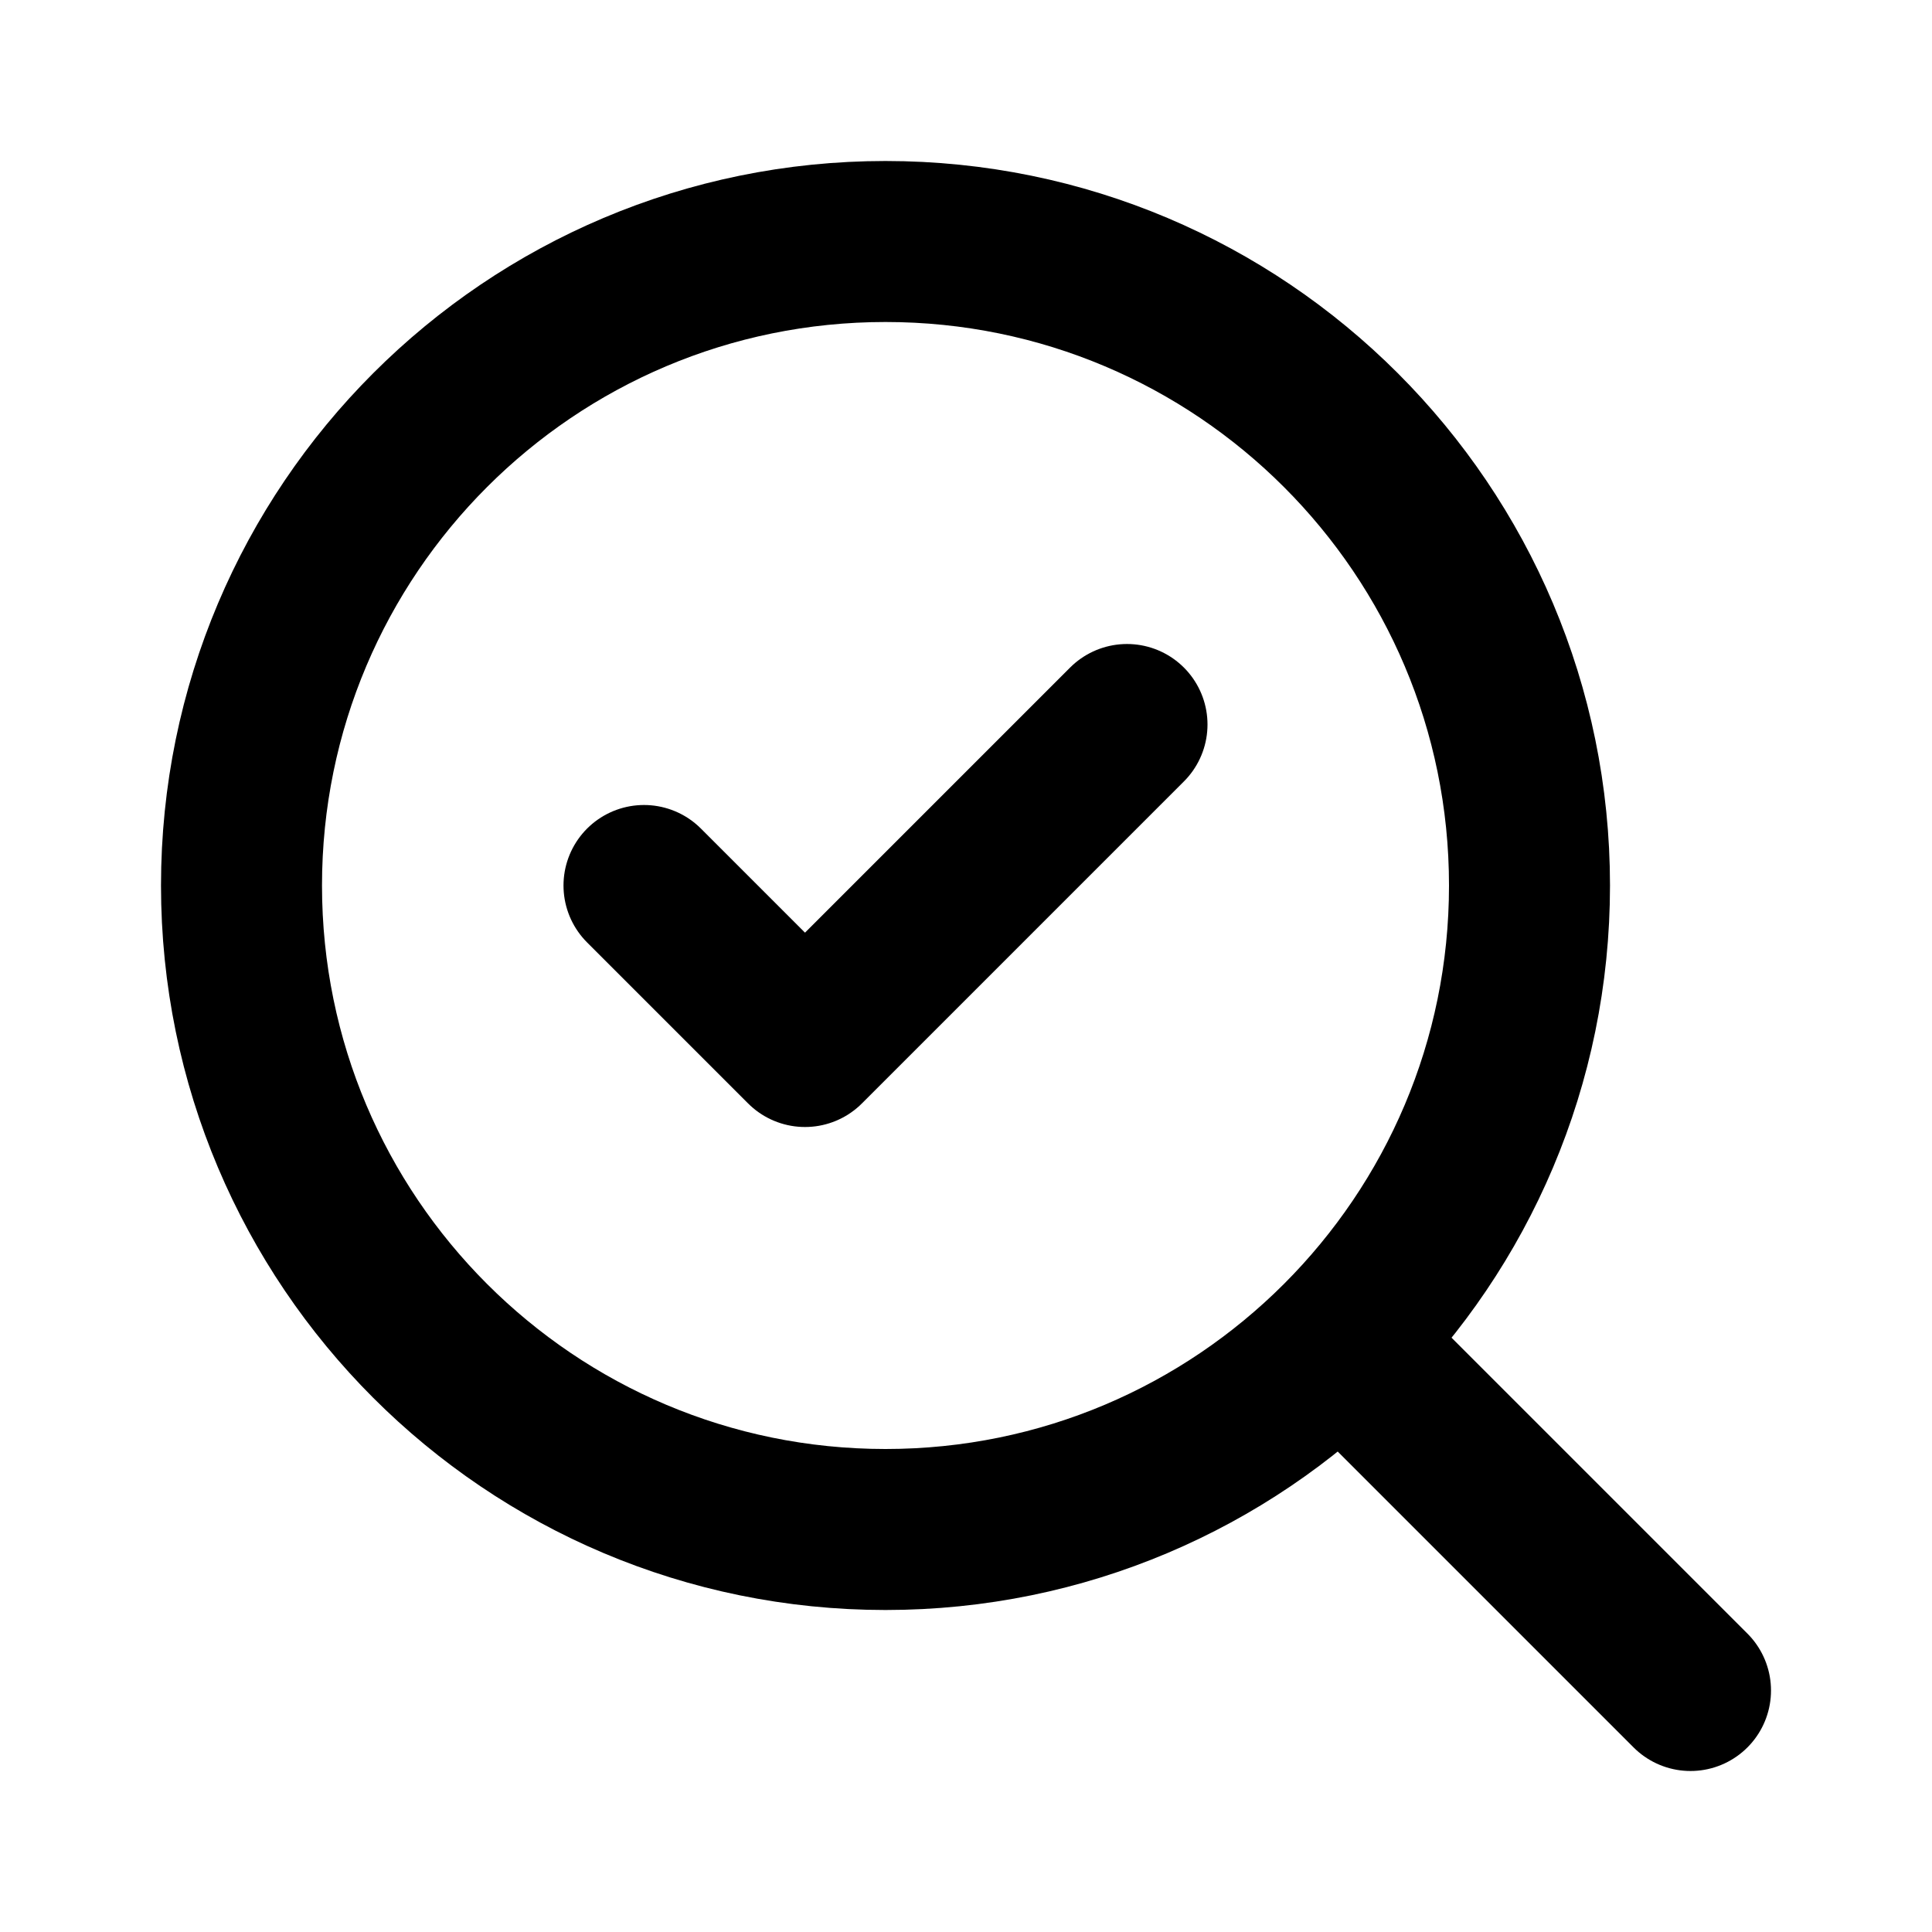
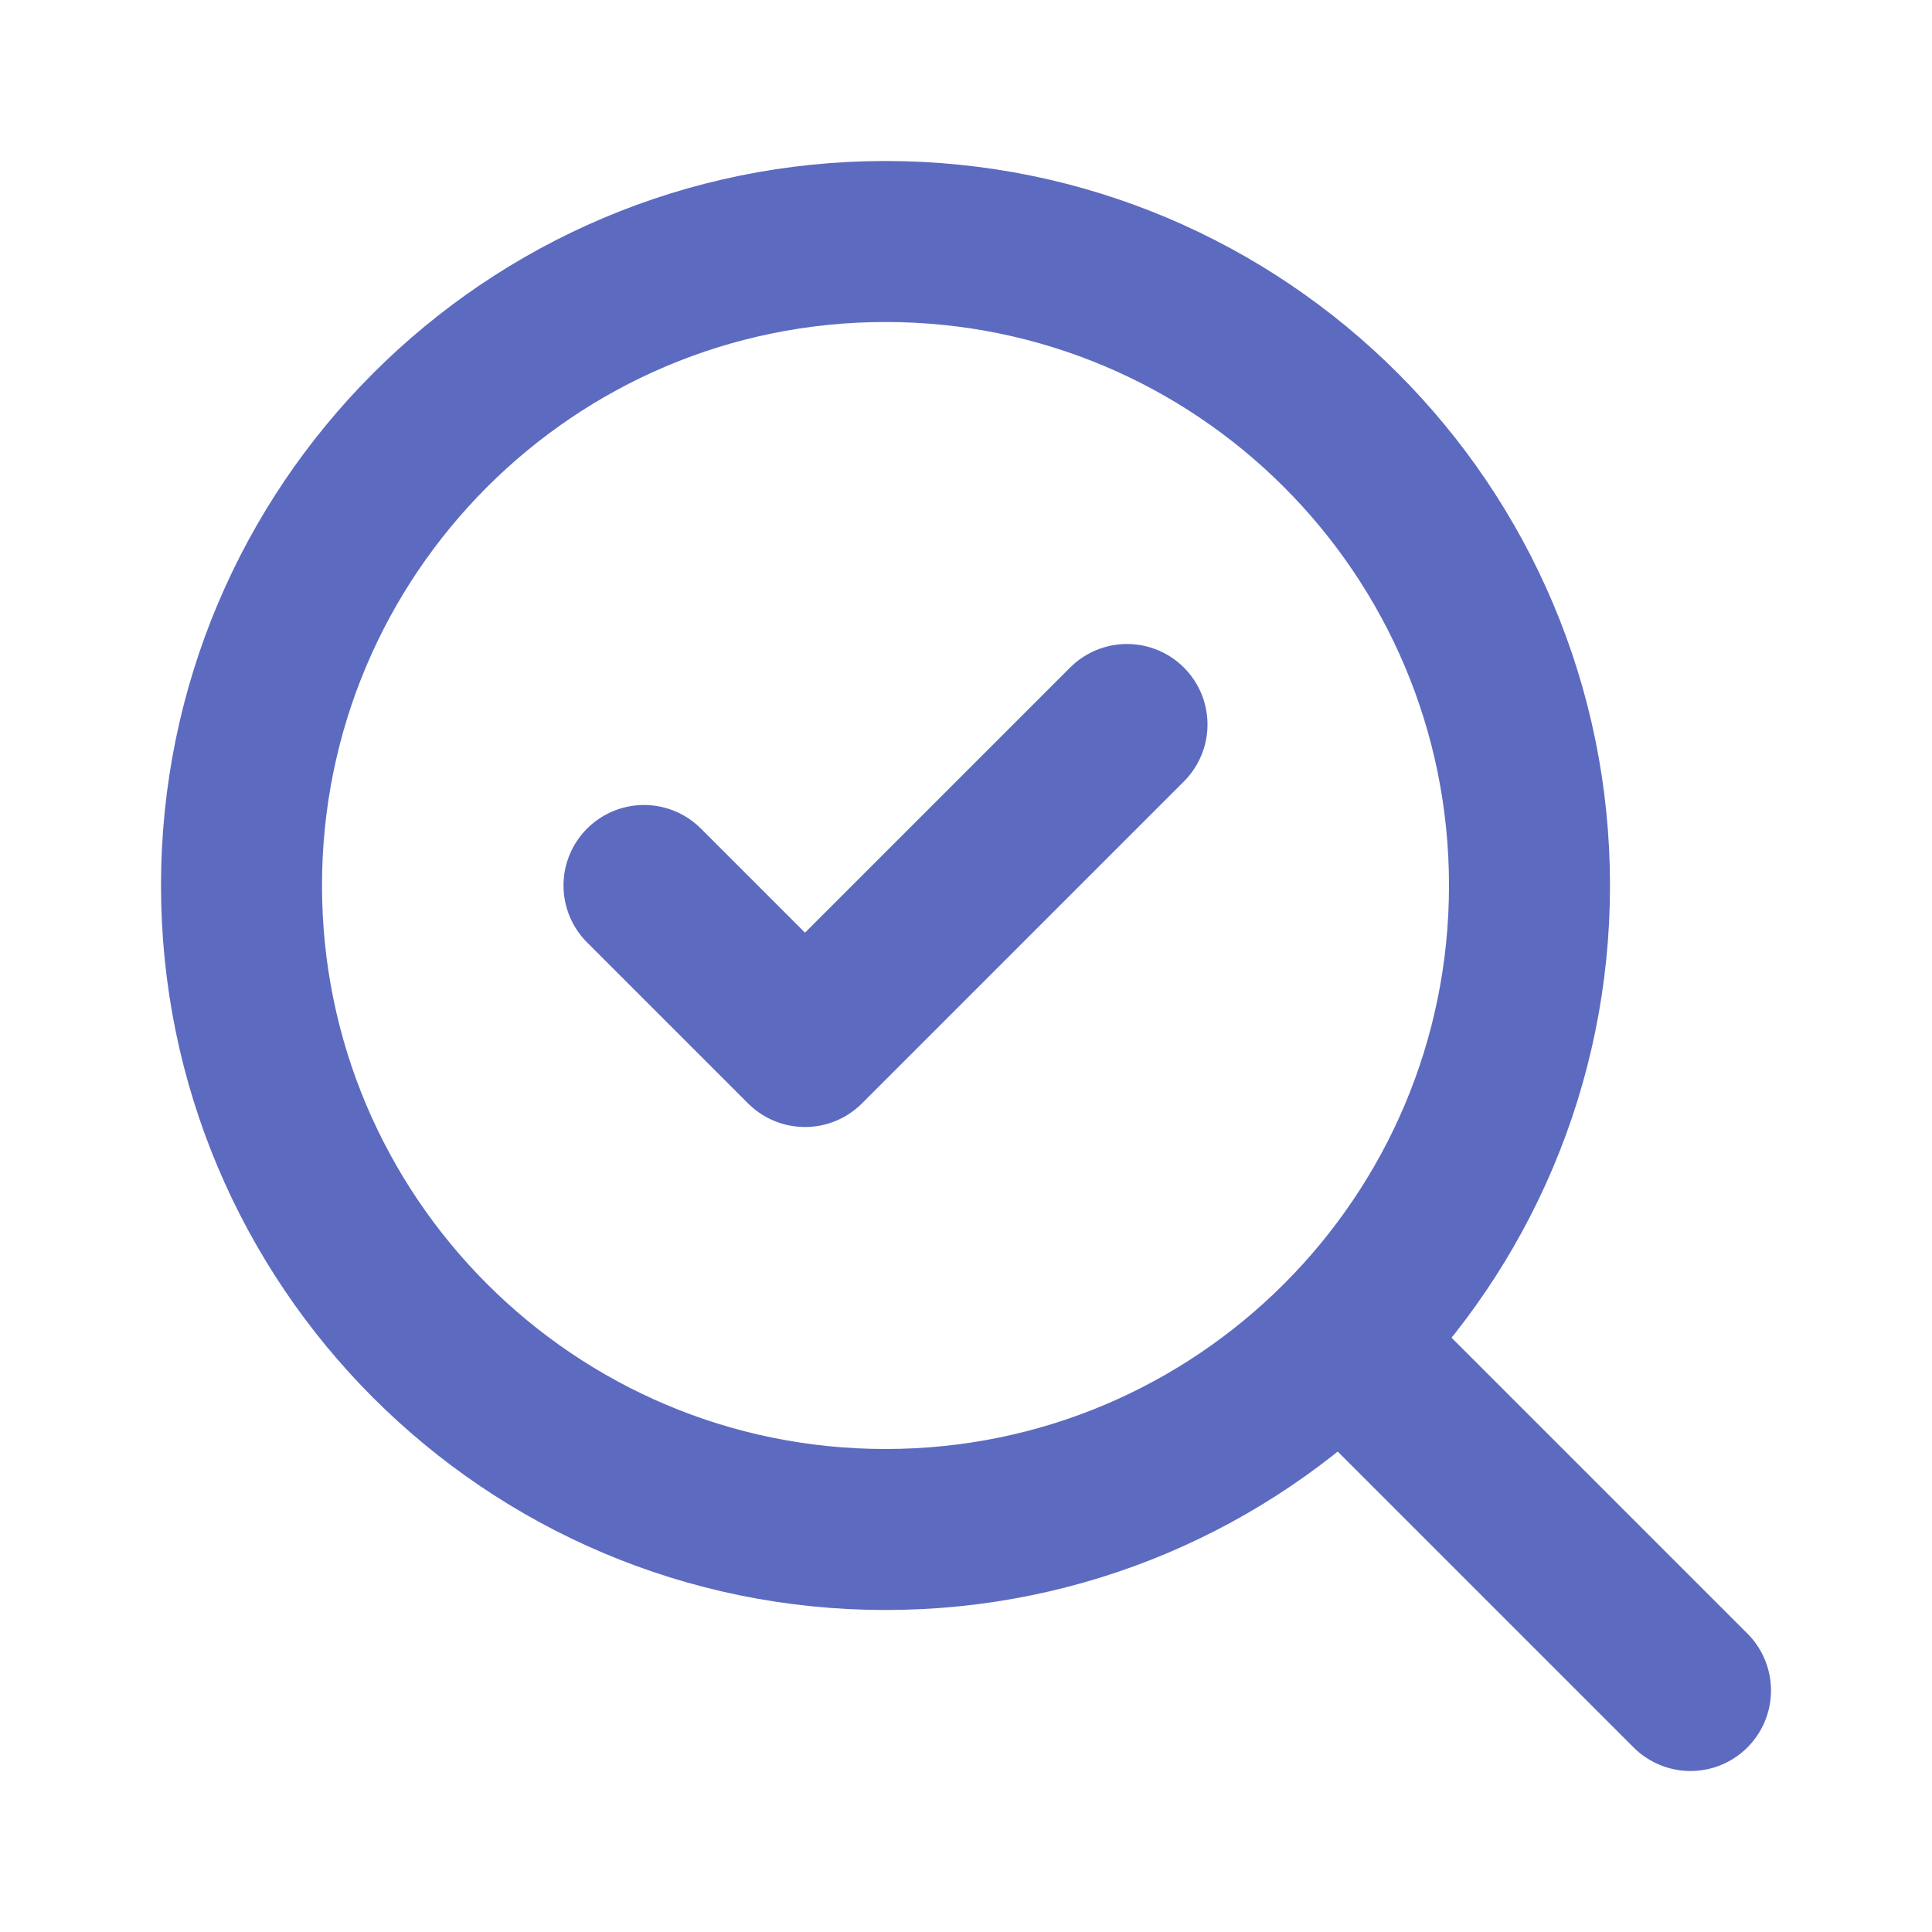
- <svg xmlns="http://www.w3.org/2000/svg" width="24" height="24" viewBox="0 0 24 24" fill="none" stroke="currentColor" stroke-width="2" stroke-linecap="round" stroke-linejoin="round" class="lucide lucide-search-check preview-icon">
+ <svg xmlns="http://www.w3.org/2000/svg" width="24" height="24" viewBox="0 0 24 24" fill="none" stroke="#5c6bc0" stroke-width="2" stroke-linecap="round" stroke-linejoin="round">
  <path d="m8 11 2 2 4-4" />
  <circle cx="11" cy="11" r="8" />
  <path d="m21 21-4.3-4.3" />
</svg>
